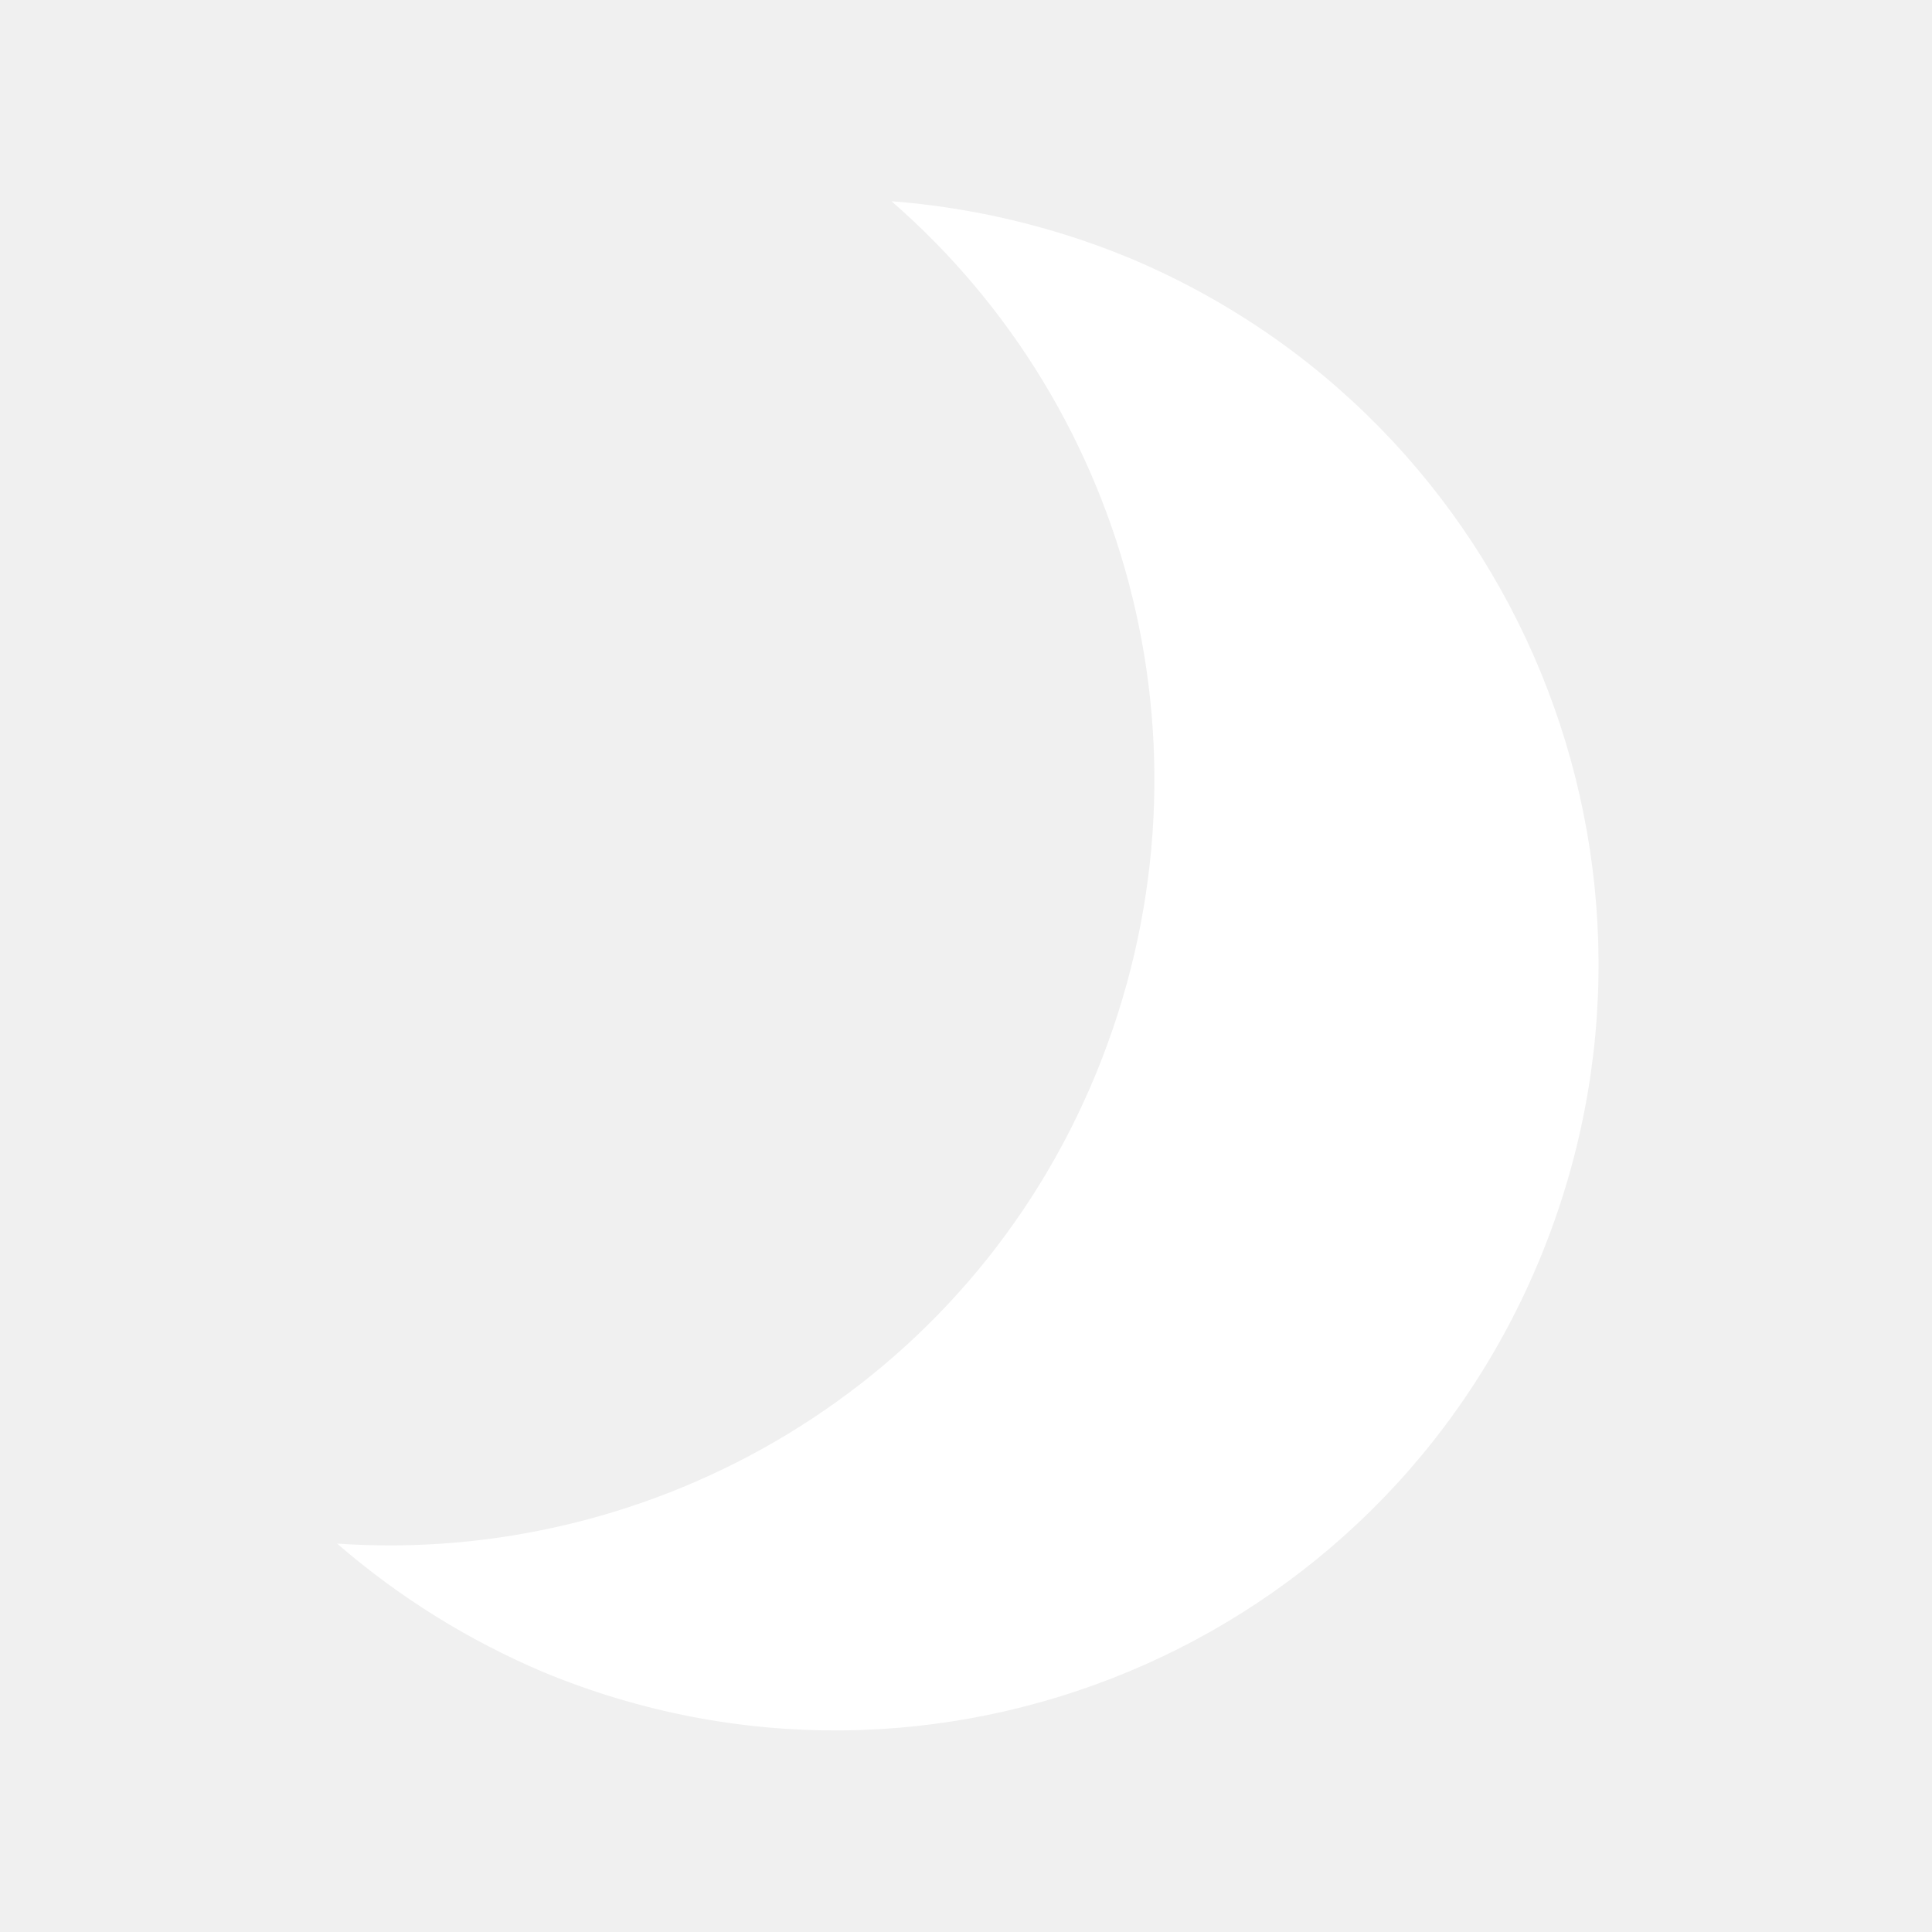
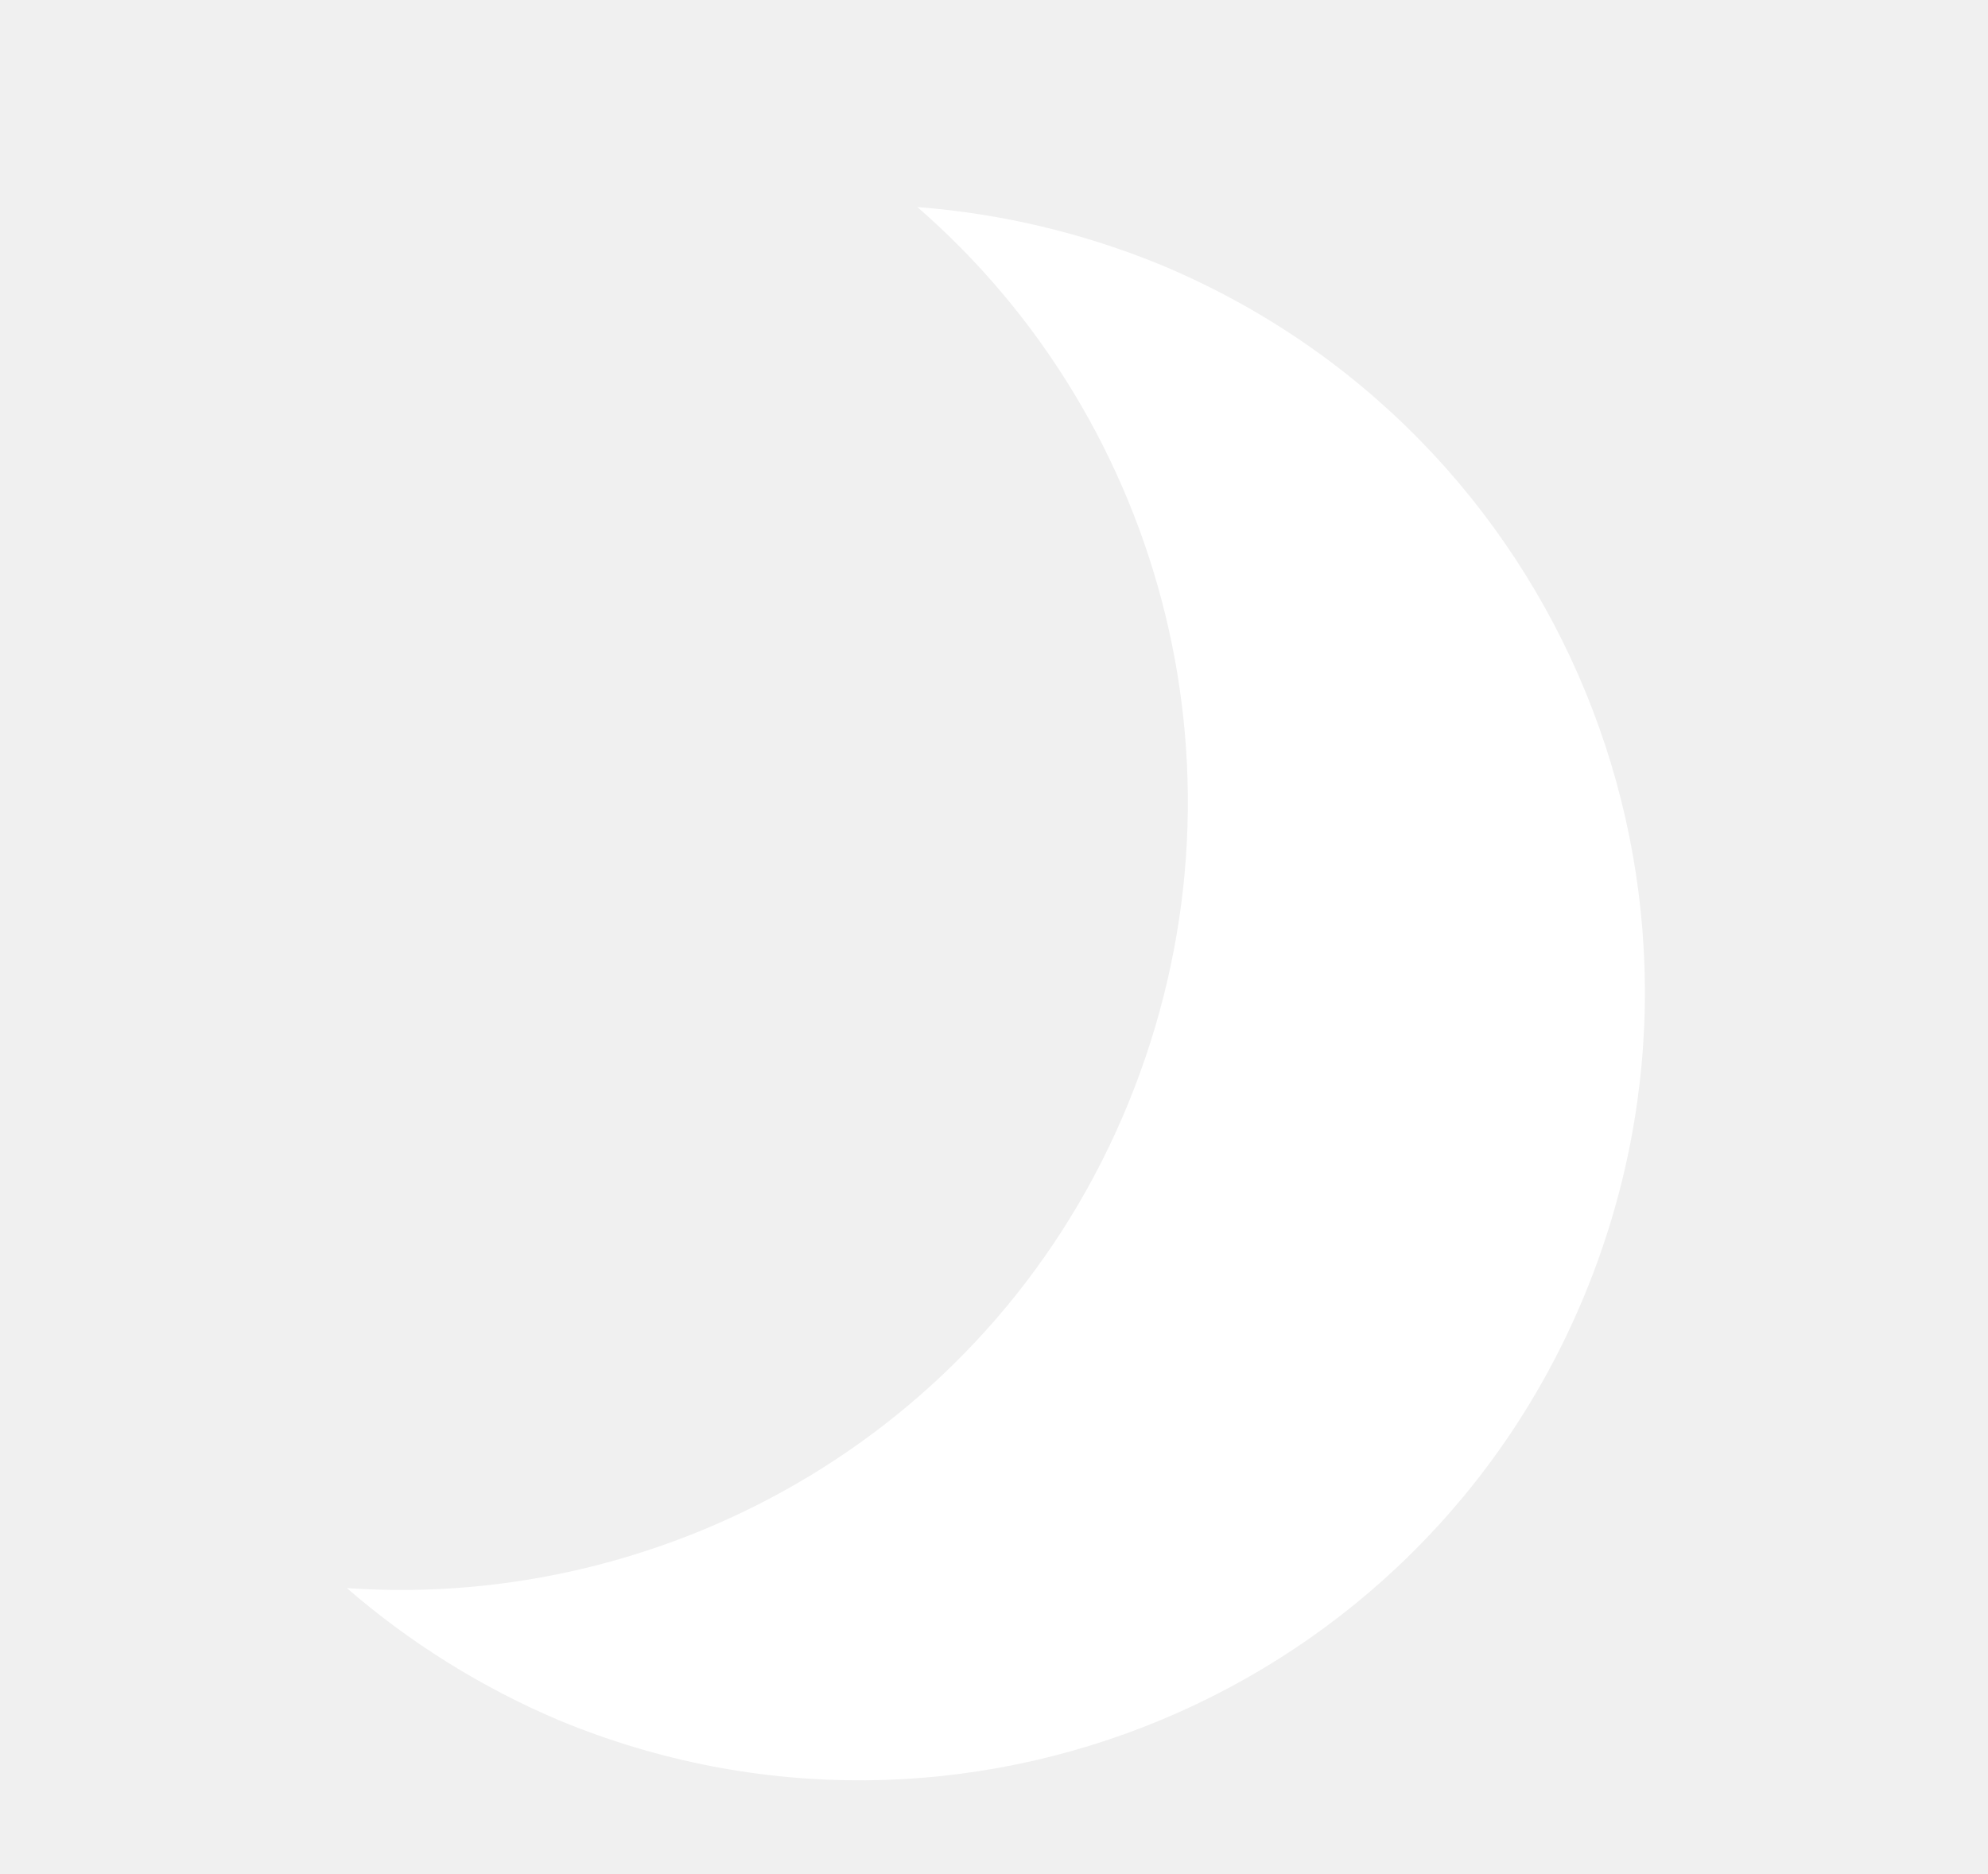
- <svg xmlns="http://www.w3.org/2000/svg" width="63" height="63" fill="none">
+ <svg xmlns="http://www.w3.org/2000/svg" width="384" height="362" fill="none">
  <g clip-path="url(#prefix__clip0_16_2802)">
-     <mask id="prefix__a" style="mask-type:luminance" maskUnits="userSpaceOnUse" x="0" y="0" width="63" height="63">
-       <path d="M63 0H0v63h63V0z" fill="#fff" />
+     <mask id="prefix__a" style="mask-type:luminance" maskUnits="userSpaceOnUse" x="0" y="0" width="384" height="384">
+       <path d="M384 0H0v384h384V0z" fill="#fff" />
    </mask>
    <g mask="url(#prefix__a)">
-       <mask id="prefix__b" style="mask-type:luminance" maskUnits="userSpaceOnUse" x="0" y="0" width="63" height="63">
-         <path d="M63 0H.12v63H63V0z" fill="#fff" />
+       <mask id="prefix__b" style="mask-type:luminance" maskUnits="userSpaceOnUse" x="0" y="0" width="384" height="384">
+         <path d="M384 0H.727v384H384V0z" fill="#fff" />
      </mask>
      <g mask="url(#prefix__b)">
-         <mask id="prefix__c" style="mask-type:luminance" maskUnits="userSpaceOnUse" x="0" y="0" width="63" height="63">
-           <path d="M63 0H.12v63H63V0z" fill="#fff" />
+         <mask id="prefix__c" style="mask-type:luminance" maskUnits="userSpaceOnUse" x="0" y="0" width="384" height="384">
+           <path d="M384 0H.727v384H384V0z" fill="#fff" />
        </mask>
        <g mask="url(#prefix__c)">
-           <mask id="prefix__d" style="mask-type:luminance" maskUnits="userSpaceOnUse" x="0" y="0" width="63" height="63">
-             <path d="M63 0H.12v63H63V0z" fill="#fff" />
+           <mask id="prefix__d" style="mask-type:luminance" maskUnits="userSpaceOnUse" x="0" y="0" width="384" height="384">
+             <path d="M384 0H.727v384H384V0z" fill="#fff" />
          </mask>
          <g mask="url(#prefix__d)">
-             <path d="M36.8 8.4a25.495 25.495 0 00-7.73-1.838c7.86 6.826 10.874 18.179 6.682 28.416-4.192 10.238-14.41 16.078-24.76 15.356a25.397 25.397 0 006.747 4.2c12.707 5.25 27.248-.787 32.488-13.518 5.24-12.732-.72-27.3-13.427-32.616z" fill="#fff" />
+             <path d="M224.303 51.2a155.4 155.4 0 00-47.11-11.2c47.909 41.6 66.274 110.8 40.722 173.201-25.551 62.399-87.833 98-150.913 93.6 11.977 10.4 25.95 19.2 41.122 25.599 77.453 32.001 166.084-4.799 198.024-82.399 31.939-77.601-4.392-166.401-81.845-198.8z" fill="#fff" />
          </g>
        </g>
      </g>
    </g>
  </g>
  <defs>
    <clipPath id="prefix__clip0_16_2802">
-       <path fill="#fff" d="M0 0h63v63H0z" />
+       <path fill="#fff" d="M0 0h384v384H0z" />
    </clipPath>
  </defs>
</svg>
